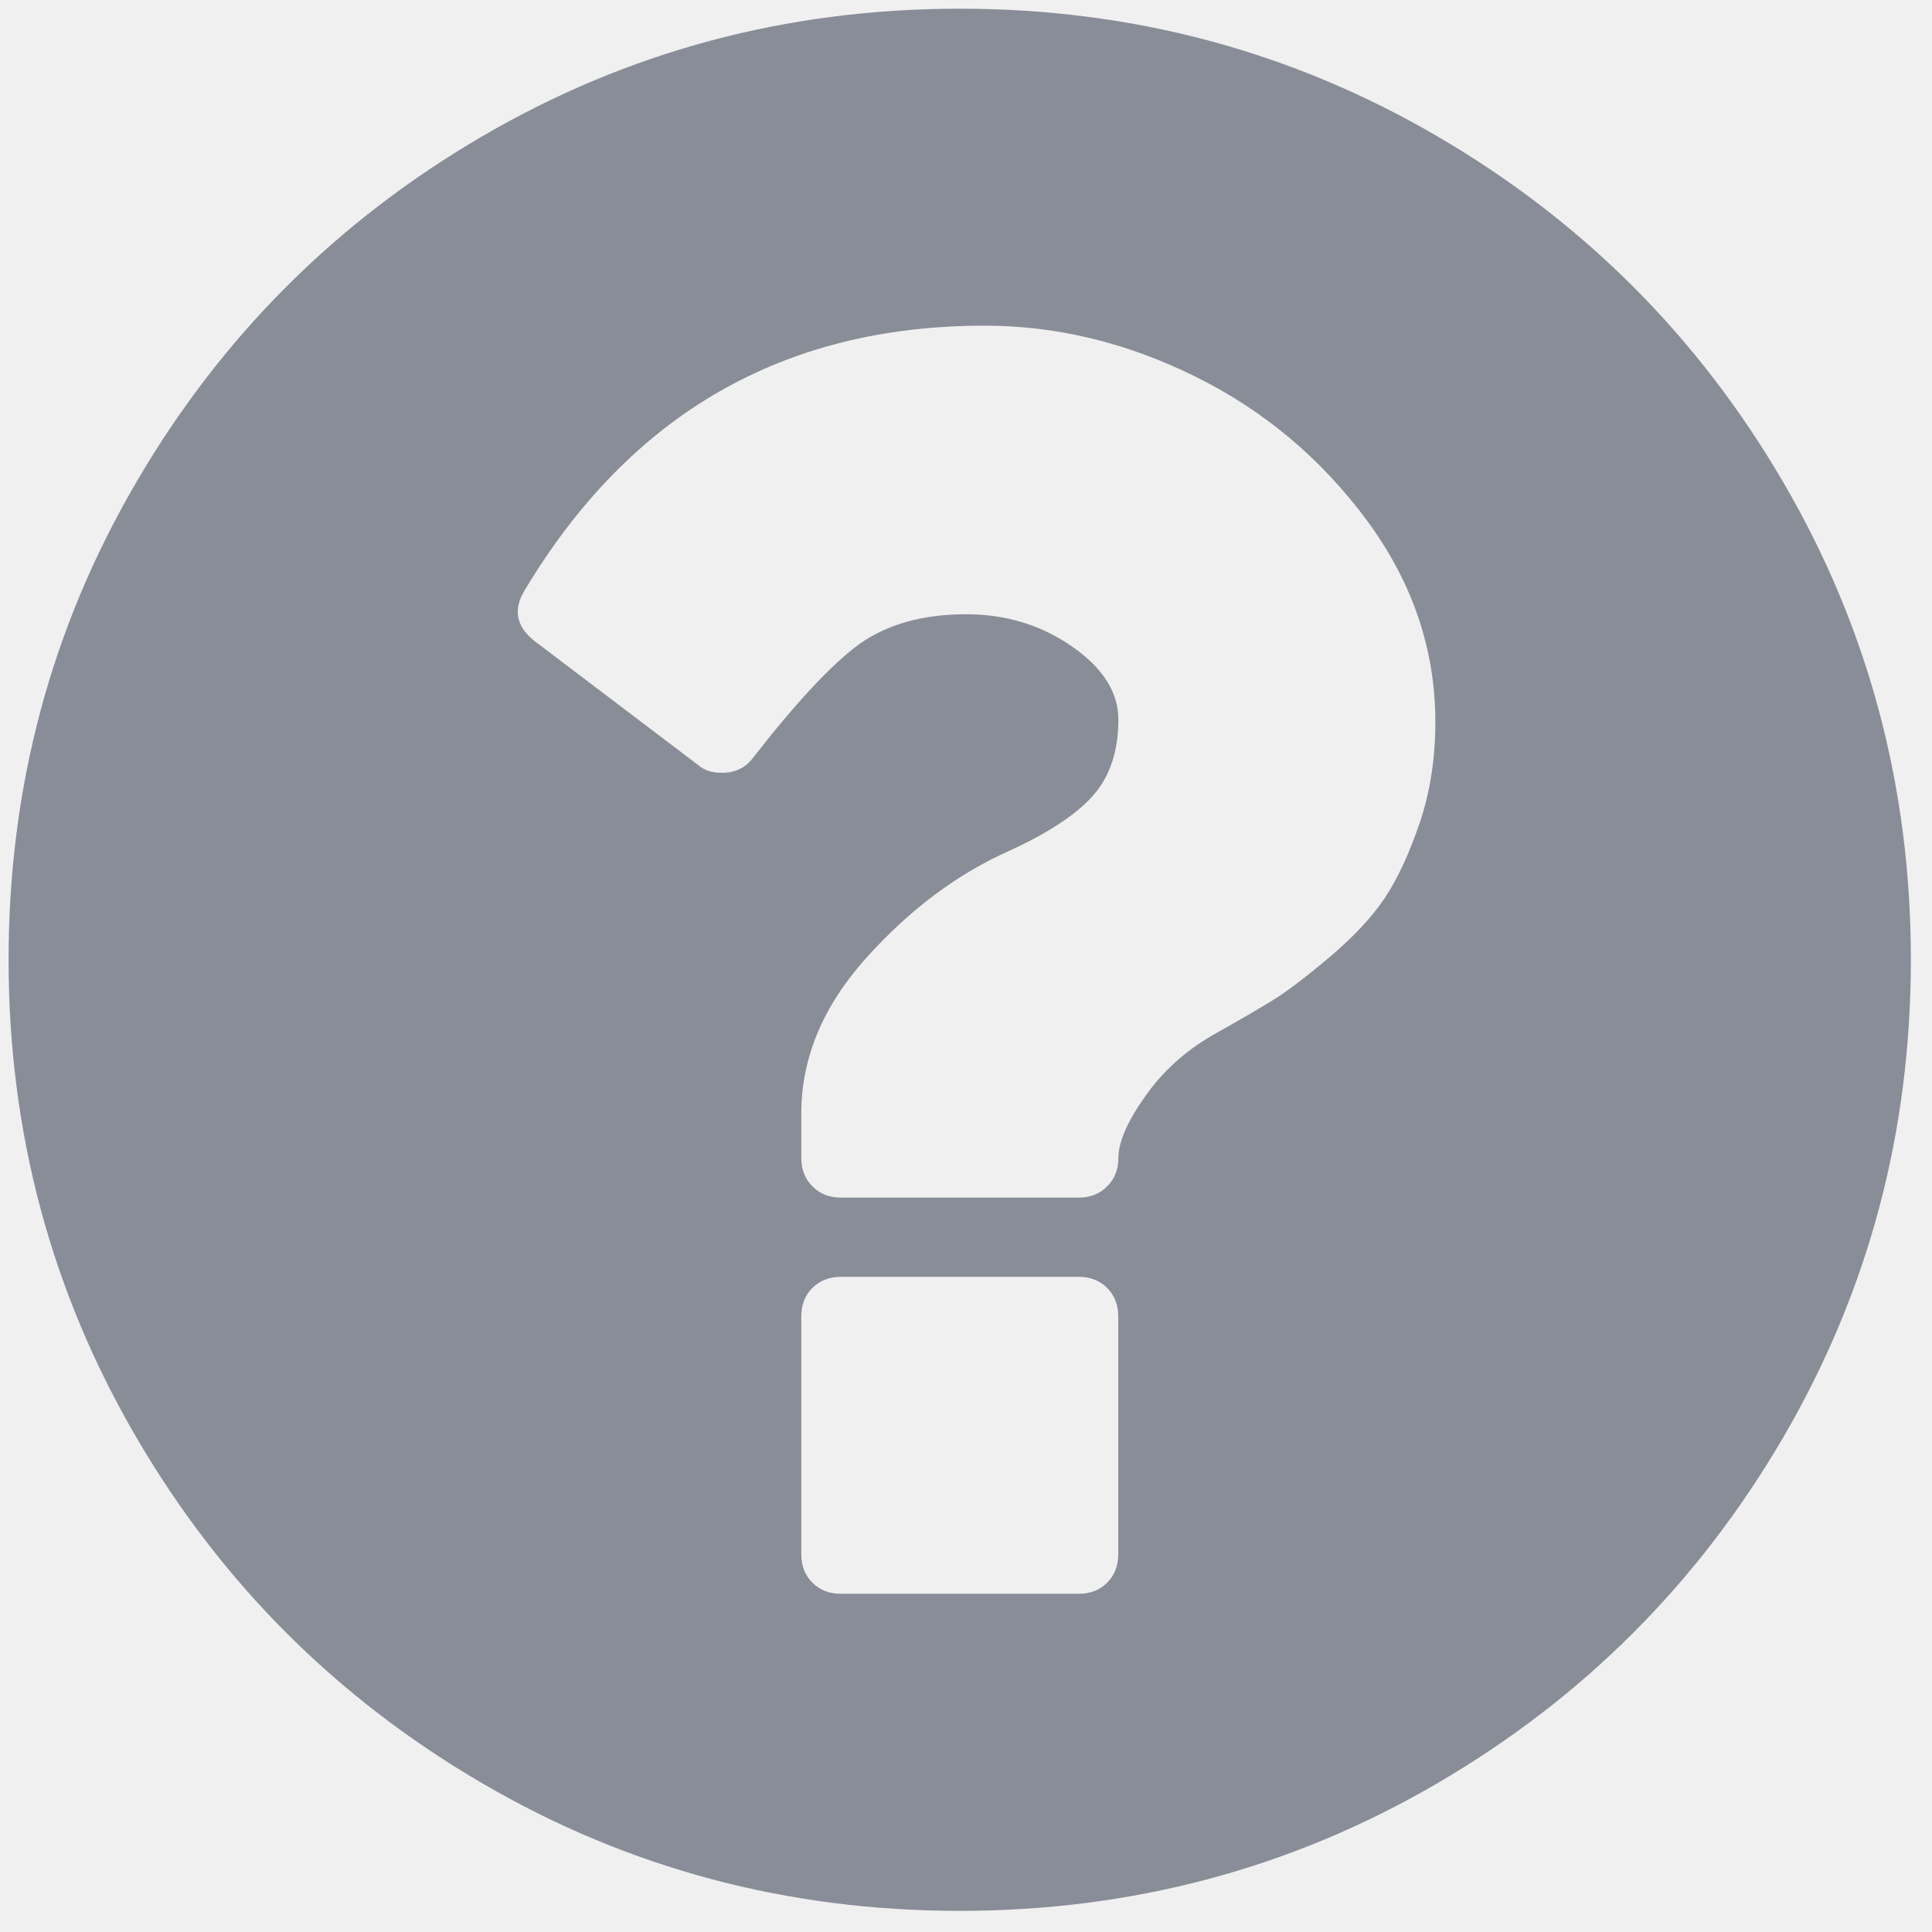
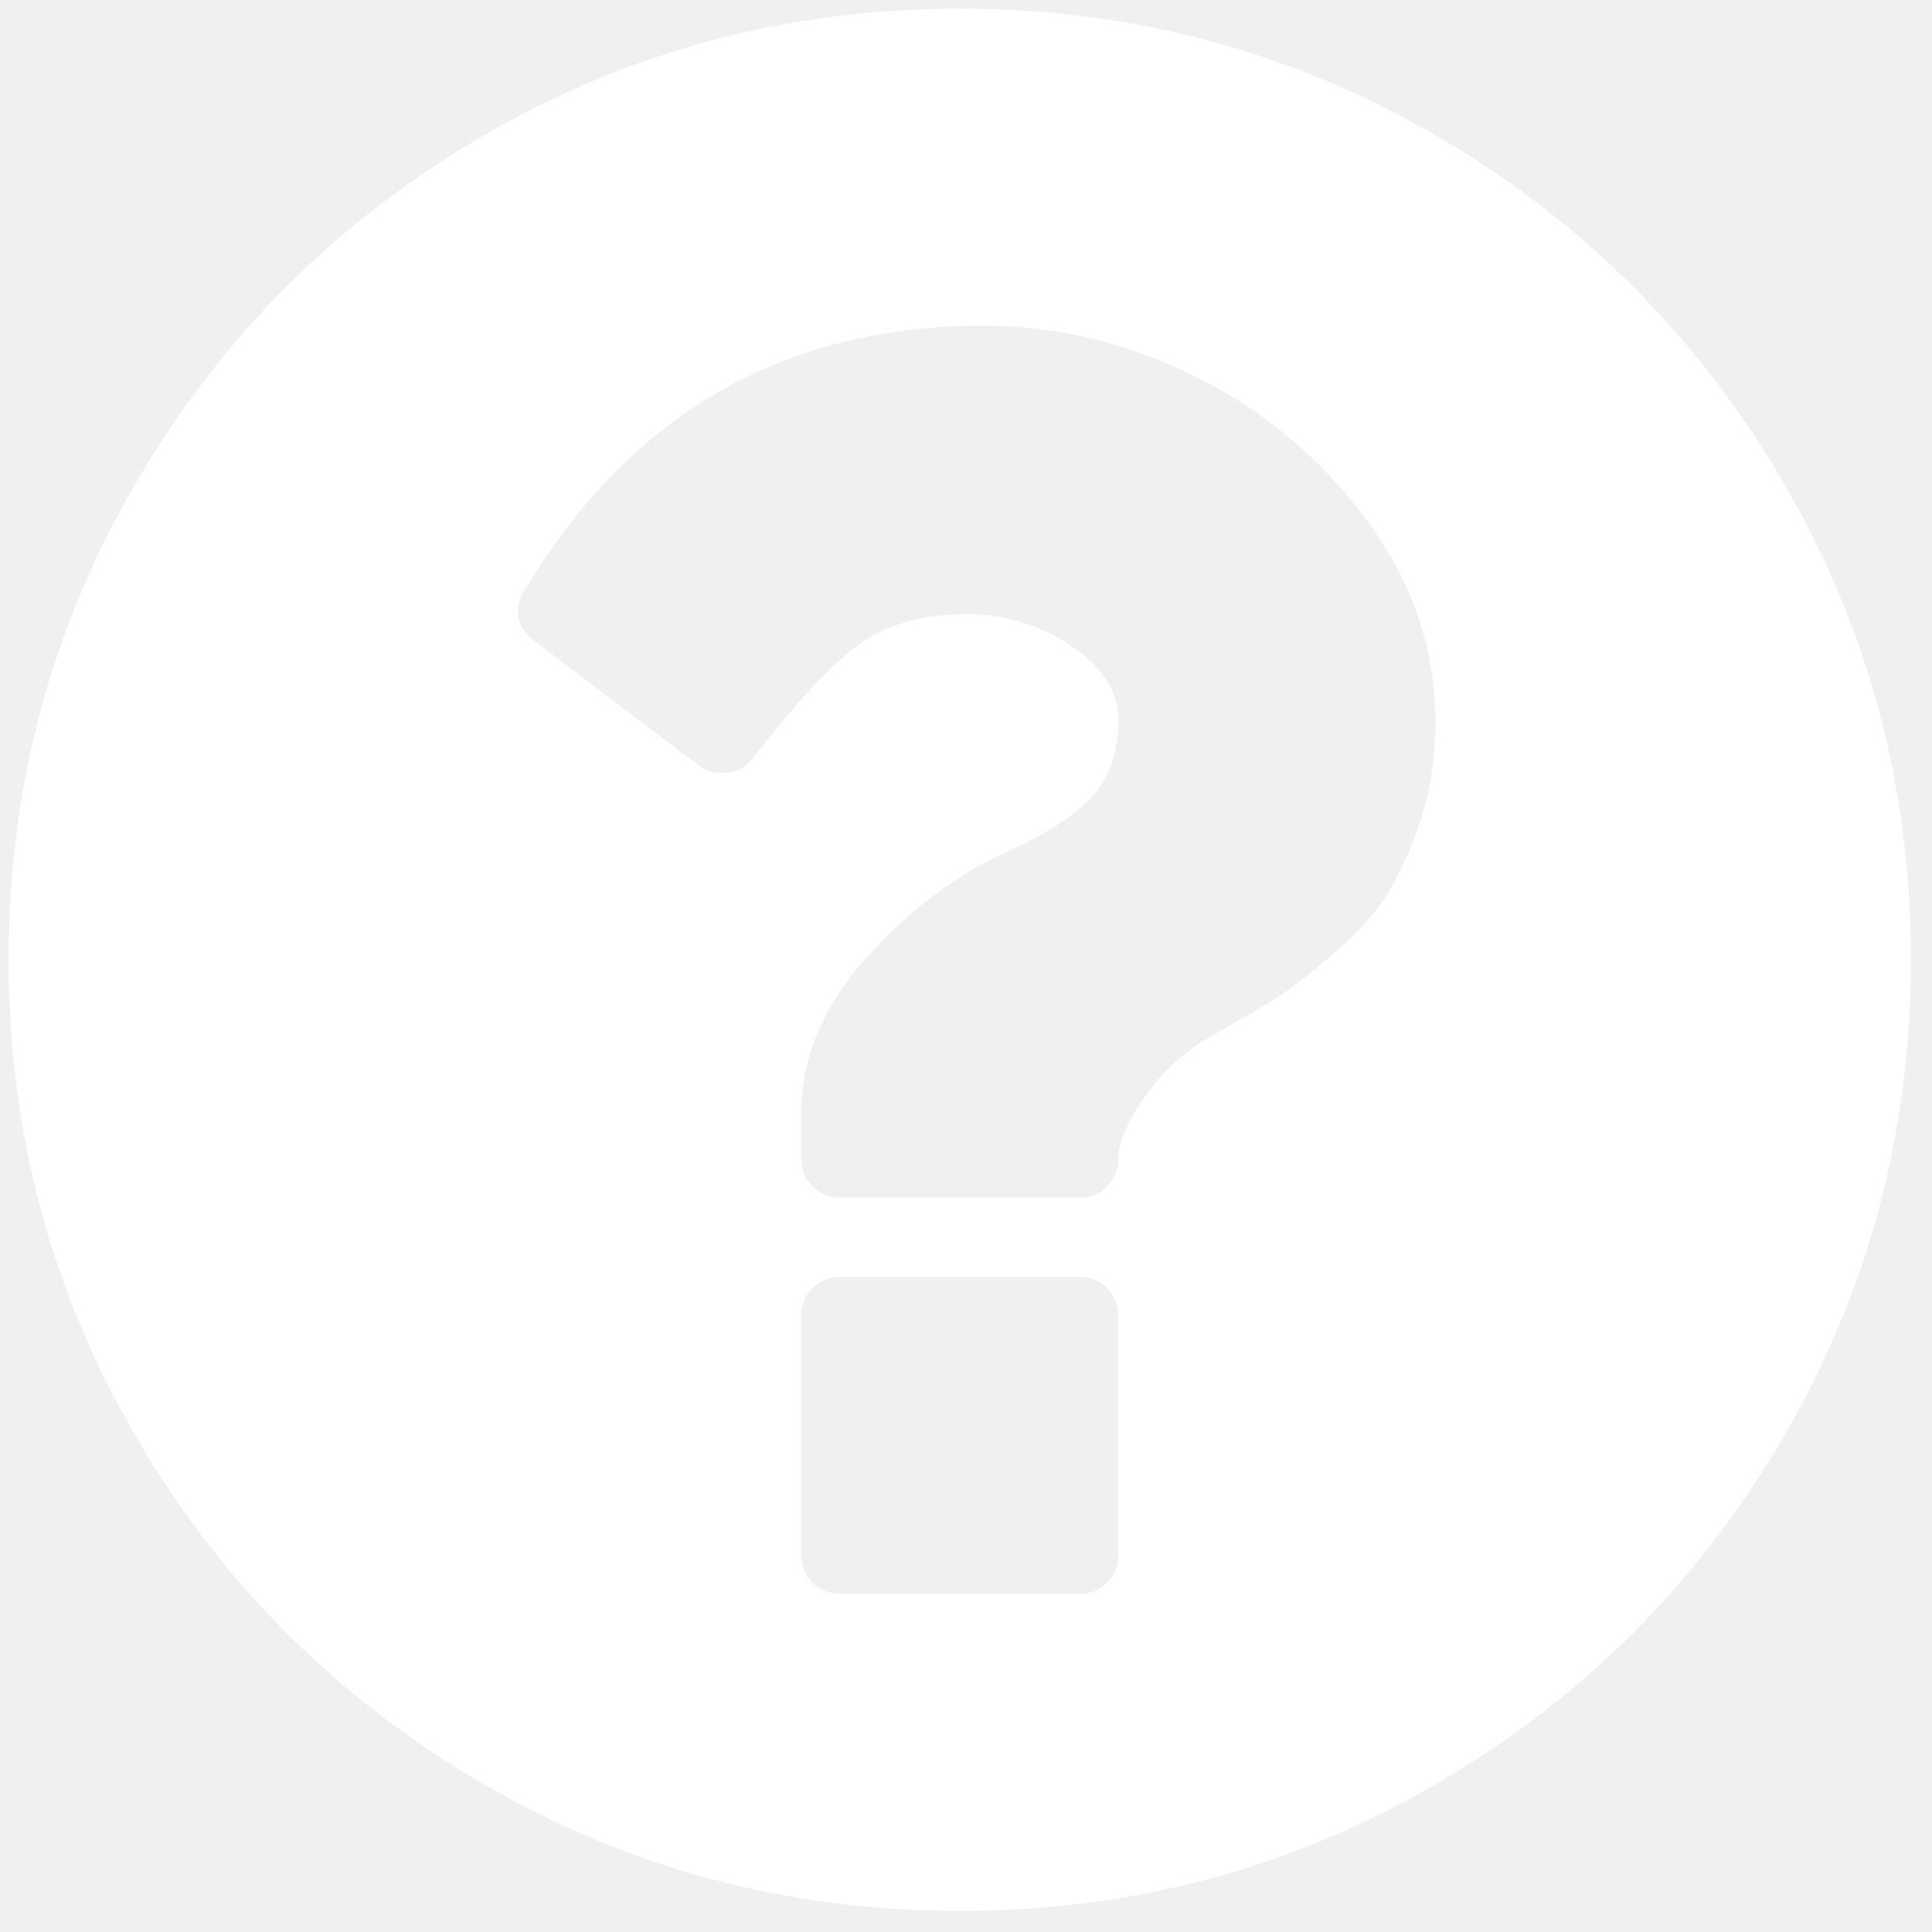
<svg xmlns="http://www.w3.org/2000/svg" width="16px" height="16px" viewBox="0 0 16 16" version="1.1">
-   <path fill="#898D98" d="M14.769,3.995 C14.065,2.788 13.109,1.832 11.902,1.128 C10.695,0.424 9.378,0.072 7.949,0.072 C6.519,0.072 5.201,0.424 3.995,1.128 C2.788,1.832 1.832,2.788 1.128,3.995 C0.423,5.201 0.071,6.519 0.071,7.948 C0.071,9.378 0.424,10.695 1.128,11.902 C1.832,13.109 2.788,14.065 3.995,14.769 C5.201,15.473 6.519,15.825 7.948,15.825 C9.377,15.825 10.696,15.473 11.902,14.769 C13.109,14.065 14.065,13.109 14.769,11.902 C15.473,10.695 15.825,9.377 15.825,7.948 C15.825,6.519 15.473,5.201 14.769,3.995 L14.769,3.995 Z M9.261,12.872 C9.261,12.967 9.23,13.046 9.169,13.107 C9.108,13.169 9.029,13.199 8.933,13.199 L6.964,13.199 C6.868,13.199 6.79,13.169 6.728,13.107 C6.666,13.046 6.636,12.967 6.636,12.872 L6.636,10.902 C6.636,10.806 6.666,10.728 6.728,10.666 C6.79,10.605 6.868,10.574 6.964,10.574 L8.933,10.574 C9.029,10.574 9.108,10.605 9.169,10.666 C9.23,10.728 9.261,10.806 9.261,10.902 L9.261,12.872 L9.261,12.872 Z M11.759,6.81 C11.673,7.063 11.578,7.27 11.472,7.431 C11.366,7.591 11.213,7.755 11.015,7.923 C10.817,8.09 10.66,8.21 10.543,8.282 C10.427,8.354 10.259,8.451 10.041,8.574 C9.815,8.704 9.629,8.873 9.482,9.082 C9.335,9.29 9.262,9.46 9.262,9.589 C9.262,9.685 9.231,9.764 9.169,9.825 C9.108,9.887 9.029,9.918 8.933,9.918 L6.964,9.918 C6.868,9.918 6.79,9.887 6.728,9.825 C6.667,9.764 6.636,9.685 6.636,9.589 L6.636,9.22 C6.636,8.762 6.815,8.333 7.174,7.933 C7.533,7.533 7.928,7.237 8.359,7.046 C8.687,6.895 8.92,6.741 9.056,6.584 C9.193,6.427 9.262,6.218 9.262,5.958 C9.262,5.733 9.133,5.531 8.877,5.353 C8.62,5.175 8.328,5.087 8,5.087 C7.644,5.087 7.35,5.169 7.118,5.333 C6.892,5.497 6.598,5.811 6.236,6.276 C6.174,6.358 6.089,6.4 5.979,6.4 C5.897,6.4 5.832,6.379 5.785,6.338 L4.431,5.312 C4.273,5.189 4.246,5.046 4.349,4.882 C5.224,3.425 6.492,2.697 8.154,2.697 C8.749,2.697 9.33,2.837 9.898,3.118 C10.465,3.398 10.938,3.795 11.318,4.307 C11.697,4.82 11.887,5.377 11.887,5.979 C11.887,6.28 11.844,6.557 11.759,6.81 L11.759,6.81 Z" />
+   <path fill="#FFFFFF" d="M14.769,3.995 C14.065,2.788 13.109,1.832 11.902,1.128 C10.695,0.424 9.378,0.072 7.949,0.072 C6.519,0.072 5.201,0.424 3.995,1.128 C2.788,1.832 1.832,2.788 1.128,3.995 C0.423,5.201 0.071,6.519 0.071,7.948 C0.071,9.378 0.424,10.695 1.128,11.902 C1.832,13.109 2.788,14.065 3.995,14.769 C5.201,15.473 6.519,15.825 7.948,15.825 C9.377,15.825 10.696,15.473 11.902,14.769 C13.109,14.065 14.065,13.109 14.769,11.902 C15.473,10.695 15.825,9.377 15.825,7.948 C15.825,6.519 15.473,5.201 14.769,3.995 L14.769,3.995 Z M9.261,12.872 C9.261,12.967 9.23,13.046 9.169,13.107 C9.108,13.169 9.029,13.199 8.933,13.199 L6.964,13.199 C6.868,13.199 6.79,13.169 6.728,13.107 C6.666,13.046 6.636,12.967 6.636,12.872 L6.636,10.902 C6.636,10.806 6.666,10.728 6.728,10.666 C6.79,10.605 6.868,10.574 6.964,10.574 L8.933,10.574 C9.029,10.574 9.108,10.605 9.169,10.666 C9.23,10.728 9.261,10.806 9.261,10.902 L9.261,12.872 L9.261,12.872 Z M11.759,6.81 C11.673,7.063 11.578,7.27 11.472,7.431 C11.366,7.591 11.213,7.755 11.015,7.923 C10.817,8.09 10.66,8.21 10.543,8.282 C10.427,8.354 10.259,8.451 10.041,8.574 C9.815,8.704 9.629,8.873 9.482,9.082 C9.335,9.29 9.262,9.46 9.262,9.589 C9.262,9.685 9.231,9.764 9.169,9.825 C9.108,9.887 9.029,9.918 8.933,9.918 L6.964,9.918 C6.868,9.918 6.79,9.887 6.728,9.825 C6.667,9.764 6.636,9.685 6.636,9.589 L6.636,9.22 C6.636,8.762 6.815,8.333 7.174,7.933 C7.533,7.533 7.928,7.237 8.359,7.046 C8.687,6.895 8.92,6.741 9.056,6.584 C9.193,6.427 9.262,6.218 9.262,5.958 C9.262,5.733 9.133,5.531 8.877,5.353 C8.62,5.175 8.328,5.087 8,5.087 C7.644,5.087 7.35,5.169 7.118,5.333 C6.892,5.497 6.598,5.811 6.236,6.276 C6.174,6.358 6.089,6.4 5.979,6.4 C5.897,6.4 5.832,6.379 5.785,6.338 L4.431,5.312 C4.273,5.189 4.246,5.046 4.349,4.882 C5.224,3.425 6.492,2.697 8.154,2.697 C8.749,2.697 9.33,2.837 9.898,3.118 C10.465,3.398 10.938,3.795 11.318,4.307 C11.697,4.82 11.887,5.377 11.887,5.979 C11.887,6.28 11.844,6.557 11.759,6.81 L11.759,6.81 Z" />
</svg>
